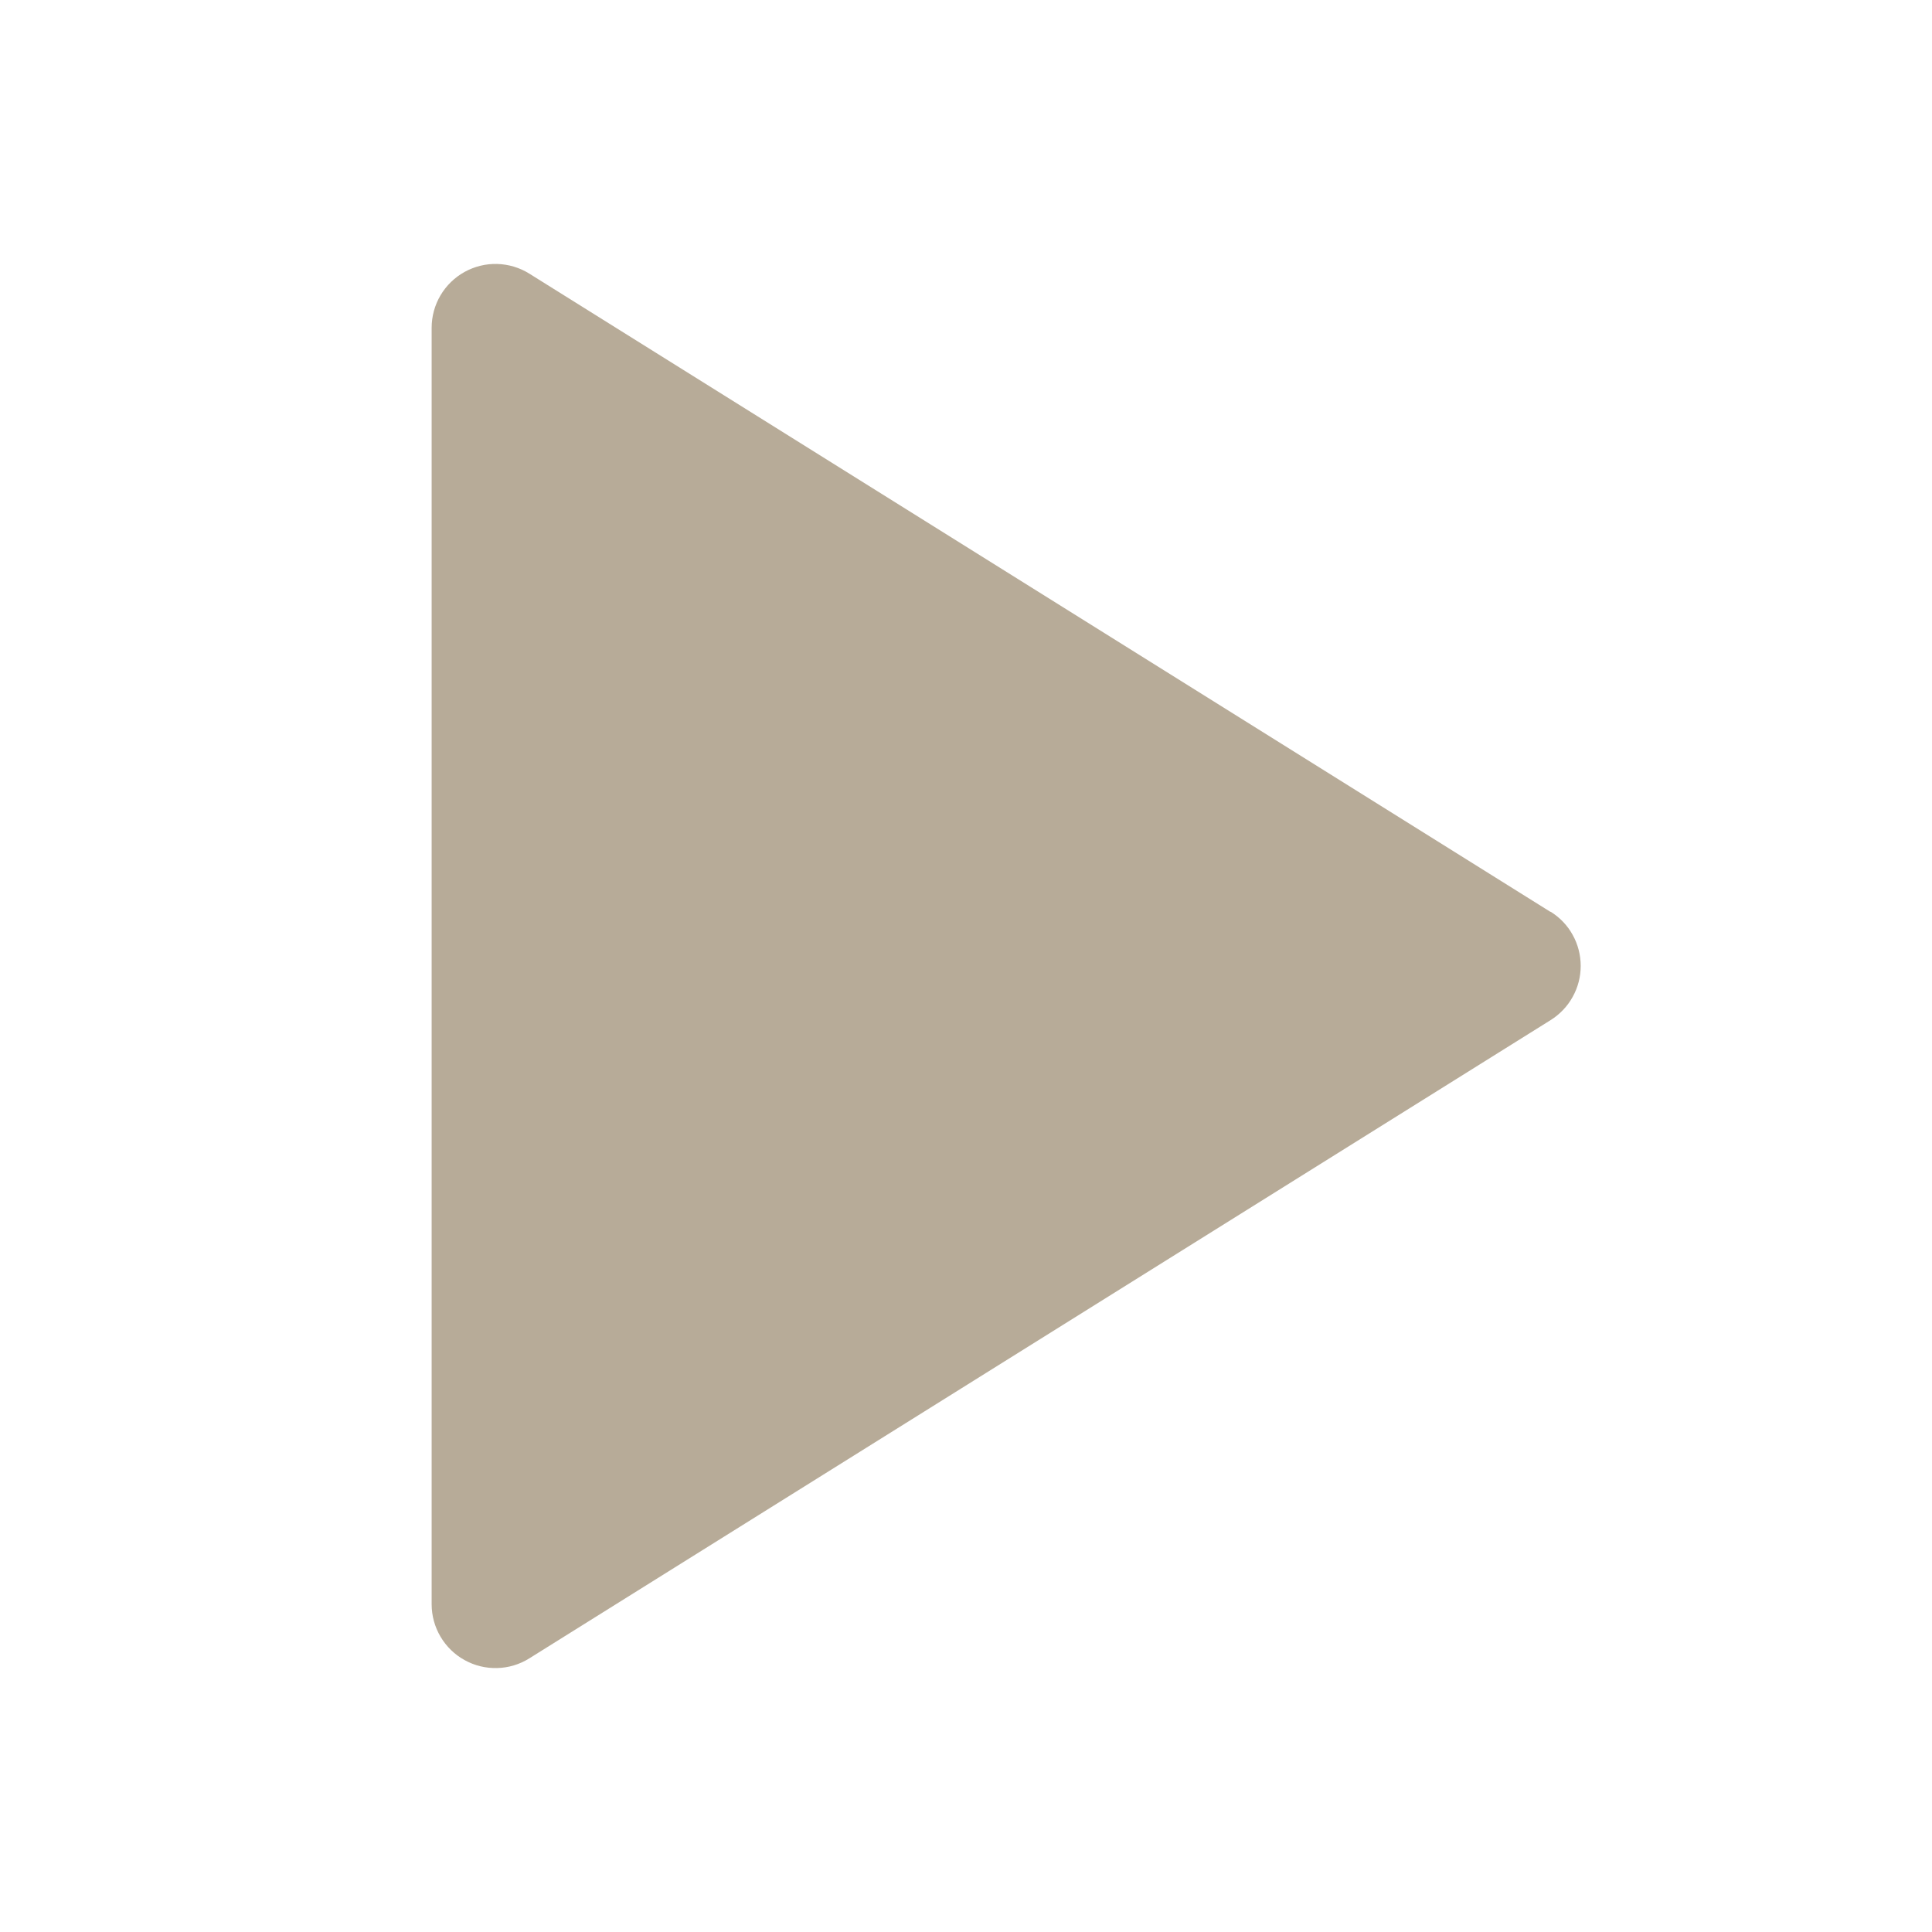
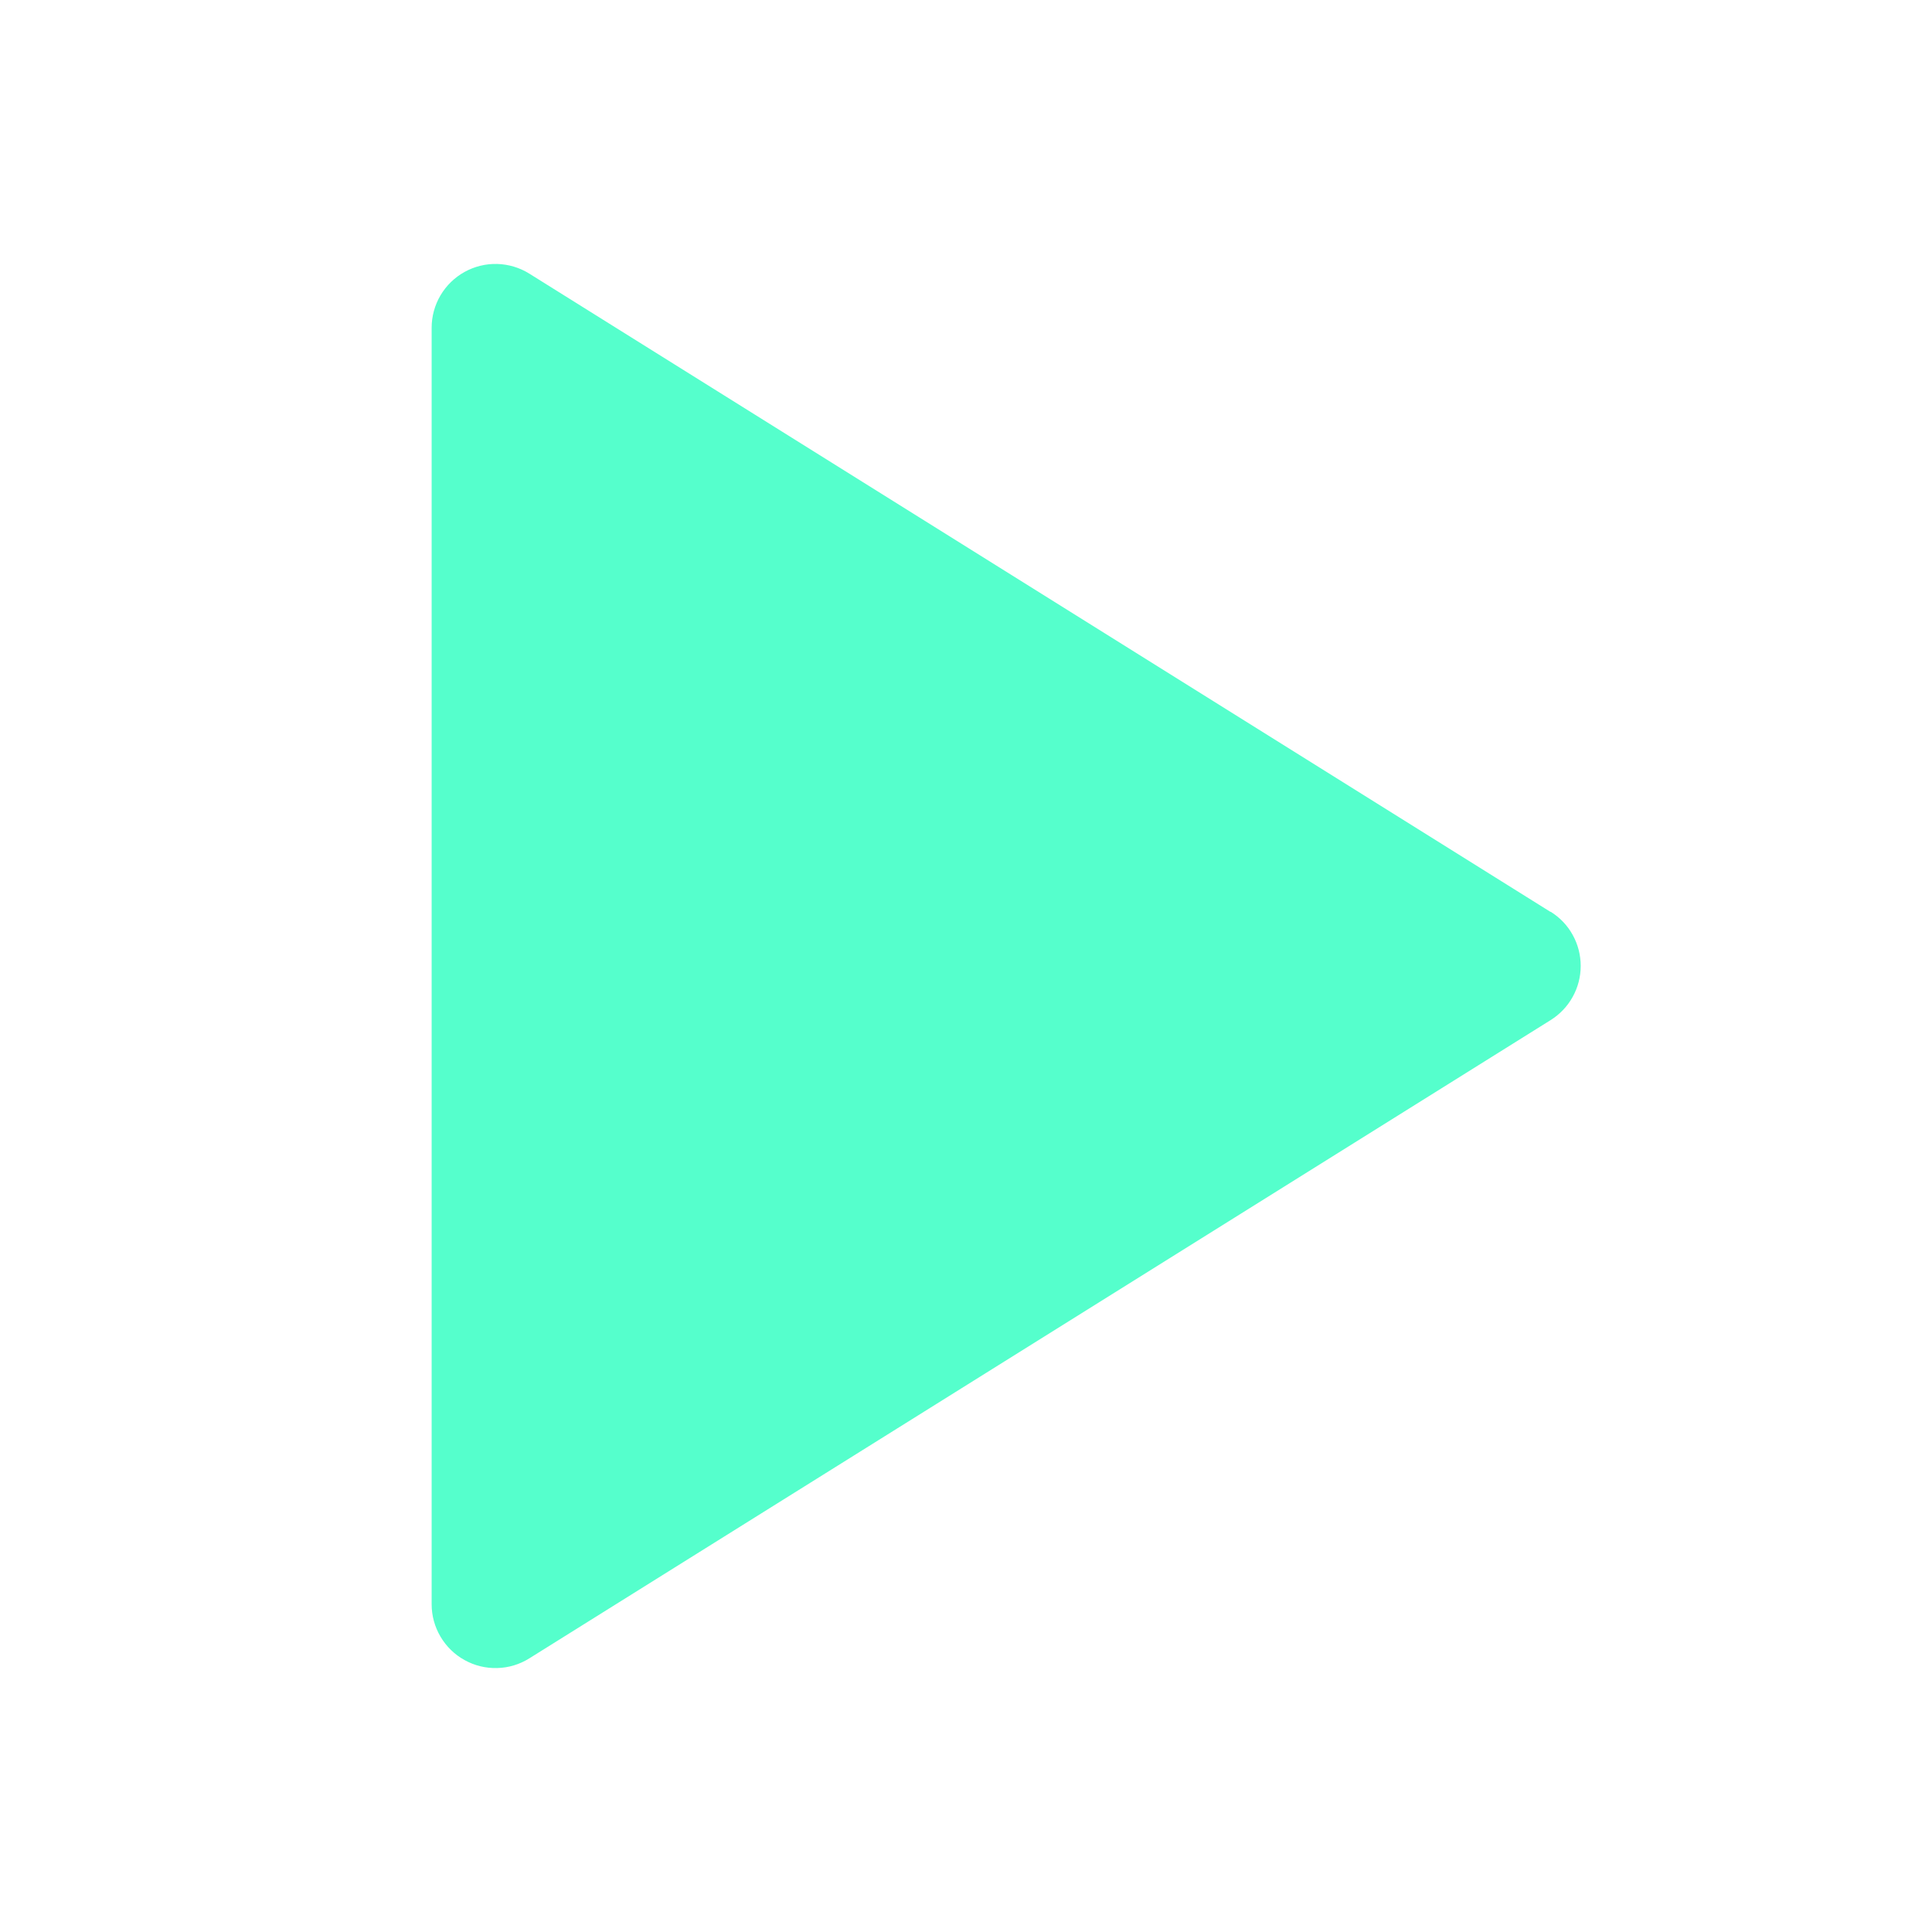
<svg xmlns="http://www.w3.org/2000/svg" width="24" height="24" viewBox="0 0 24 24" fill="none">
-   <path d="M19.261 11.328L6.575 3.399C6.455 3.324 6.317 3.283 6.176 3.279C6.034 3.275 5.895 3.31 5.771 3.378C5.647 3.447 5.544 3.547 5.472 3.669C5.4 3.791 5.362 3.93 5.362 4.072V19.929C5.362 20.07 5.4 20.209 5.472 20.331C5.544 20.453 5.647 20.554 5.771 20.622C5.895 20.691 6.034 20.725 6.176 20.721C6.317 20.718 6.455 20.676 6.575 20.601L19.261 12.673C19.376 12.601 19.471 12.502 19.536 12.384C19.602 12.266 19.636 12.134 19.636 11.999C19.636 11.864 19.602 11.731 19.536 11.613C19.471 11.495 19.376 11.396 19.261 11.325V11.328Z" fill="#B7AB98" />
+   <path d="M19.261 11.328L6.575 3.399C6.455 3.324 6.317 3.283 6.176 3.279C6.034 3.275 5.895 3.31 5.771 3.378C5.647 3.447 5.544 3.547 5.472 3.669C5.4 3.791 5.362 3.93 5.362 4.072V19.929C5.362 20.07 5.4 20.209 5.472 20.331C5.544 20.453 5.647 20.554 5.771 20.622C5.895 20.691 6.034 20.725 6.176 20.721C6.317 20.718 6.455 20.676 6.575 20.601L19.261 12.673C19.376 12.601 19.471 12.502 19.536 12.384C19.602 12.266 19.636 12.134 19.636 11.999C19.636 11.864 19.602 11.731 19.536 11.613C19.471 11.495 19.376 11.396 19.261 11.325V11.328Z" fill="#55ffcc" />
</svg>
